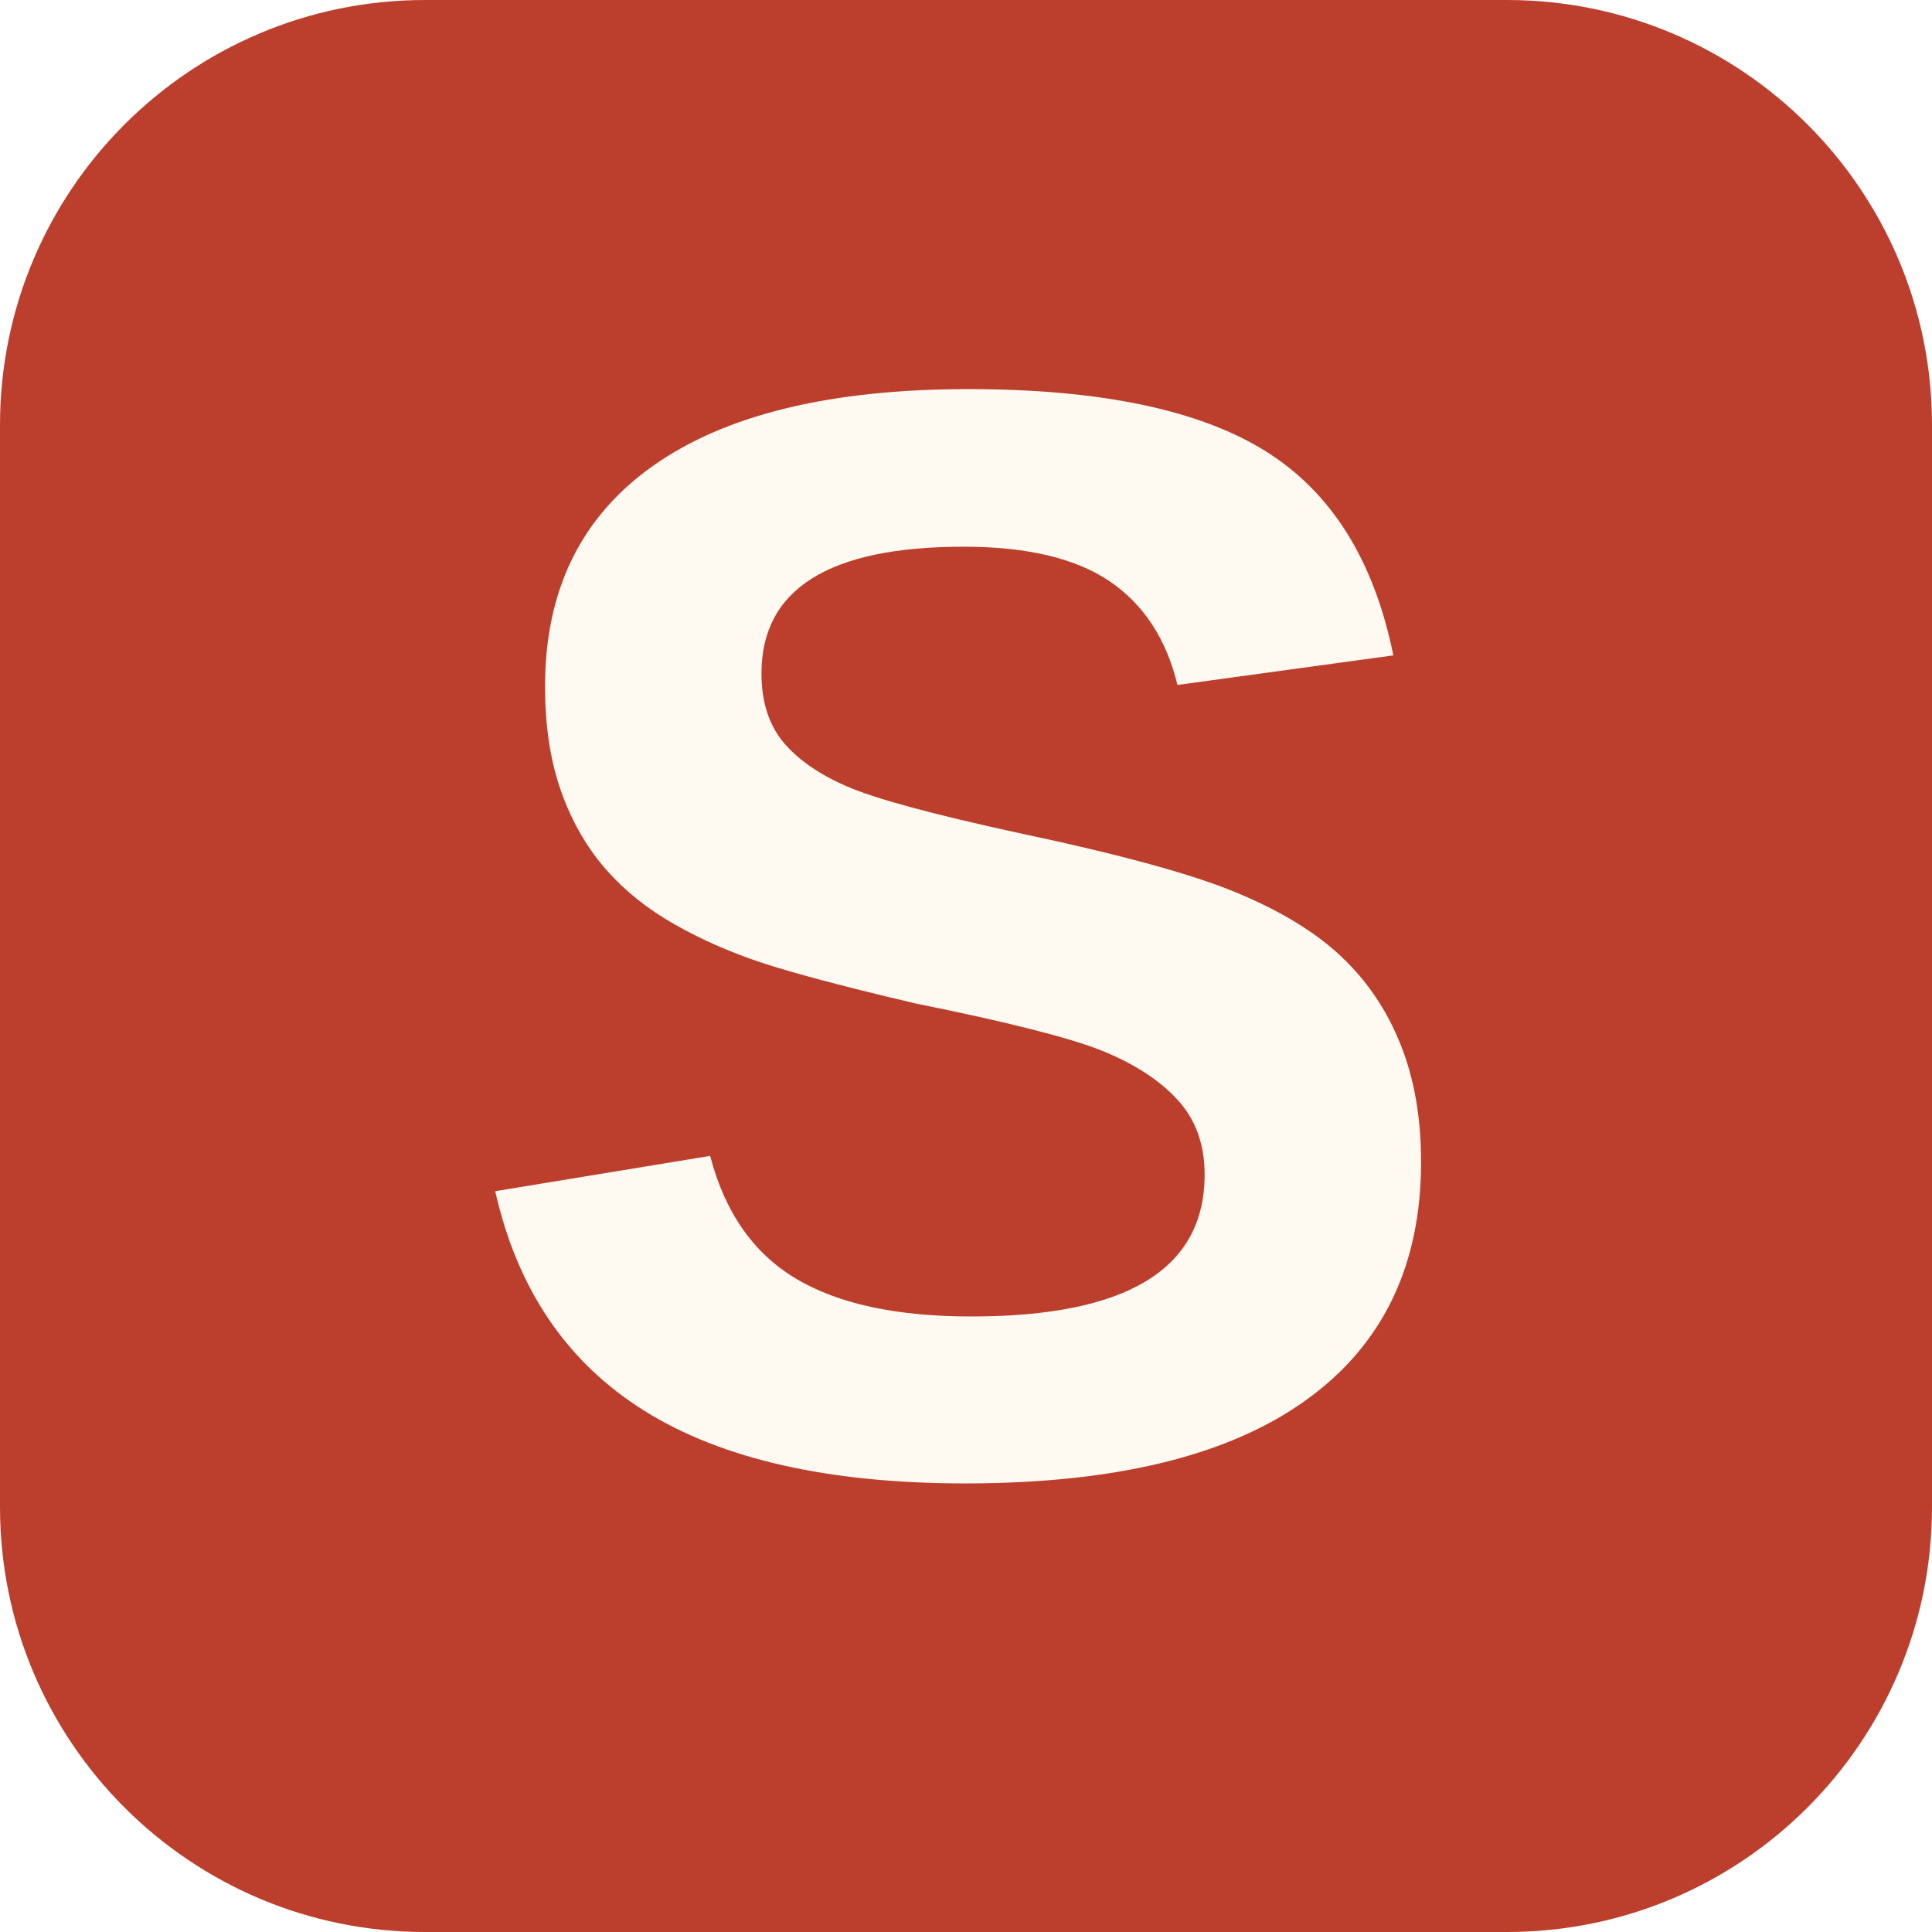
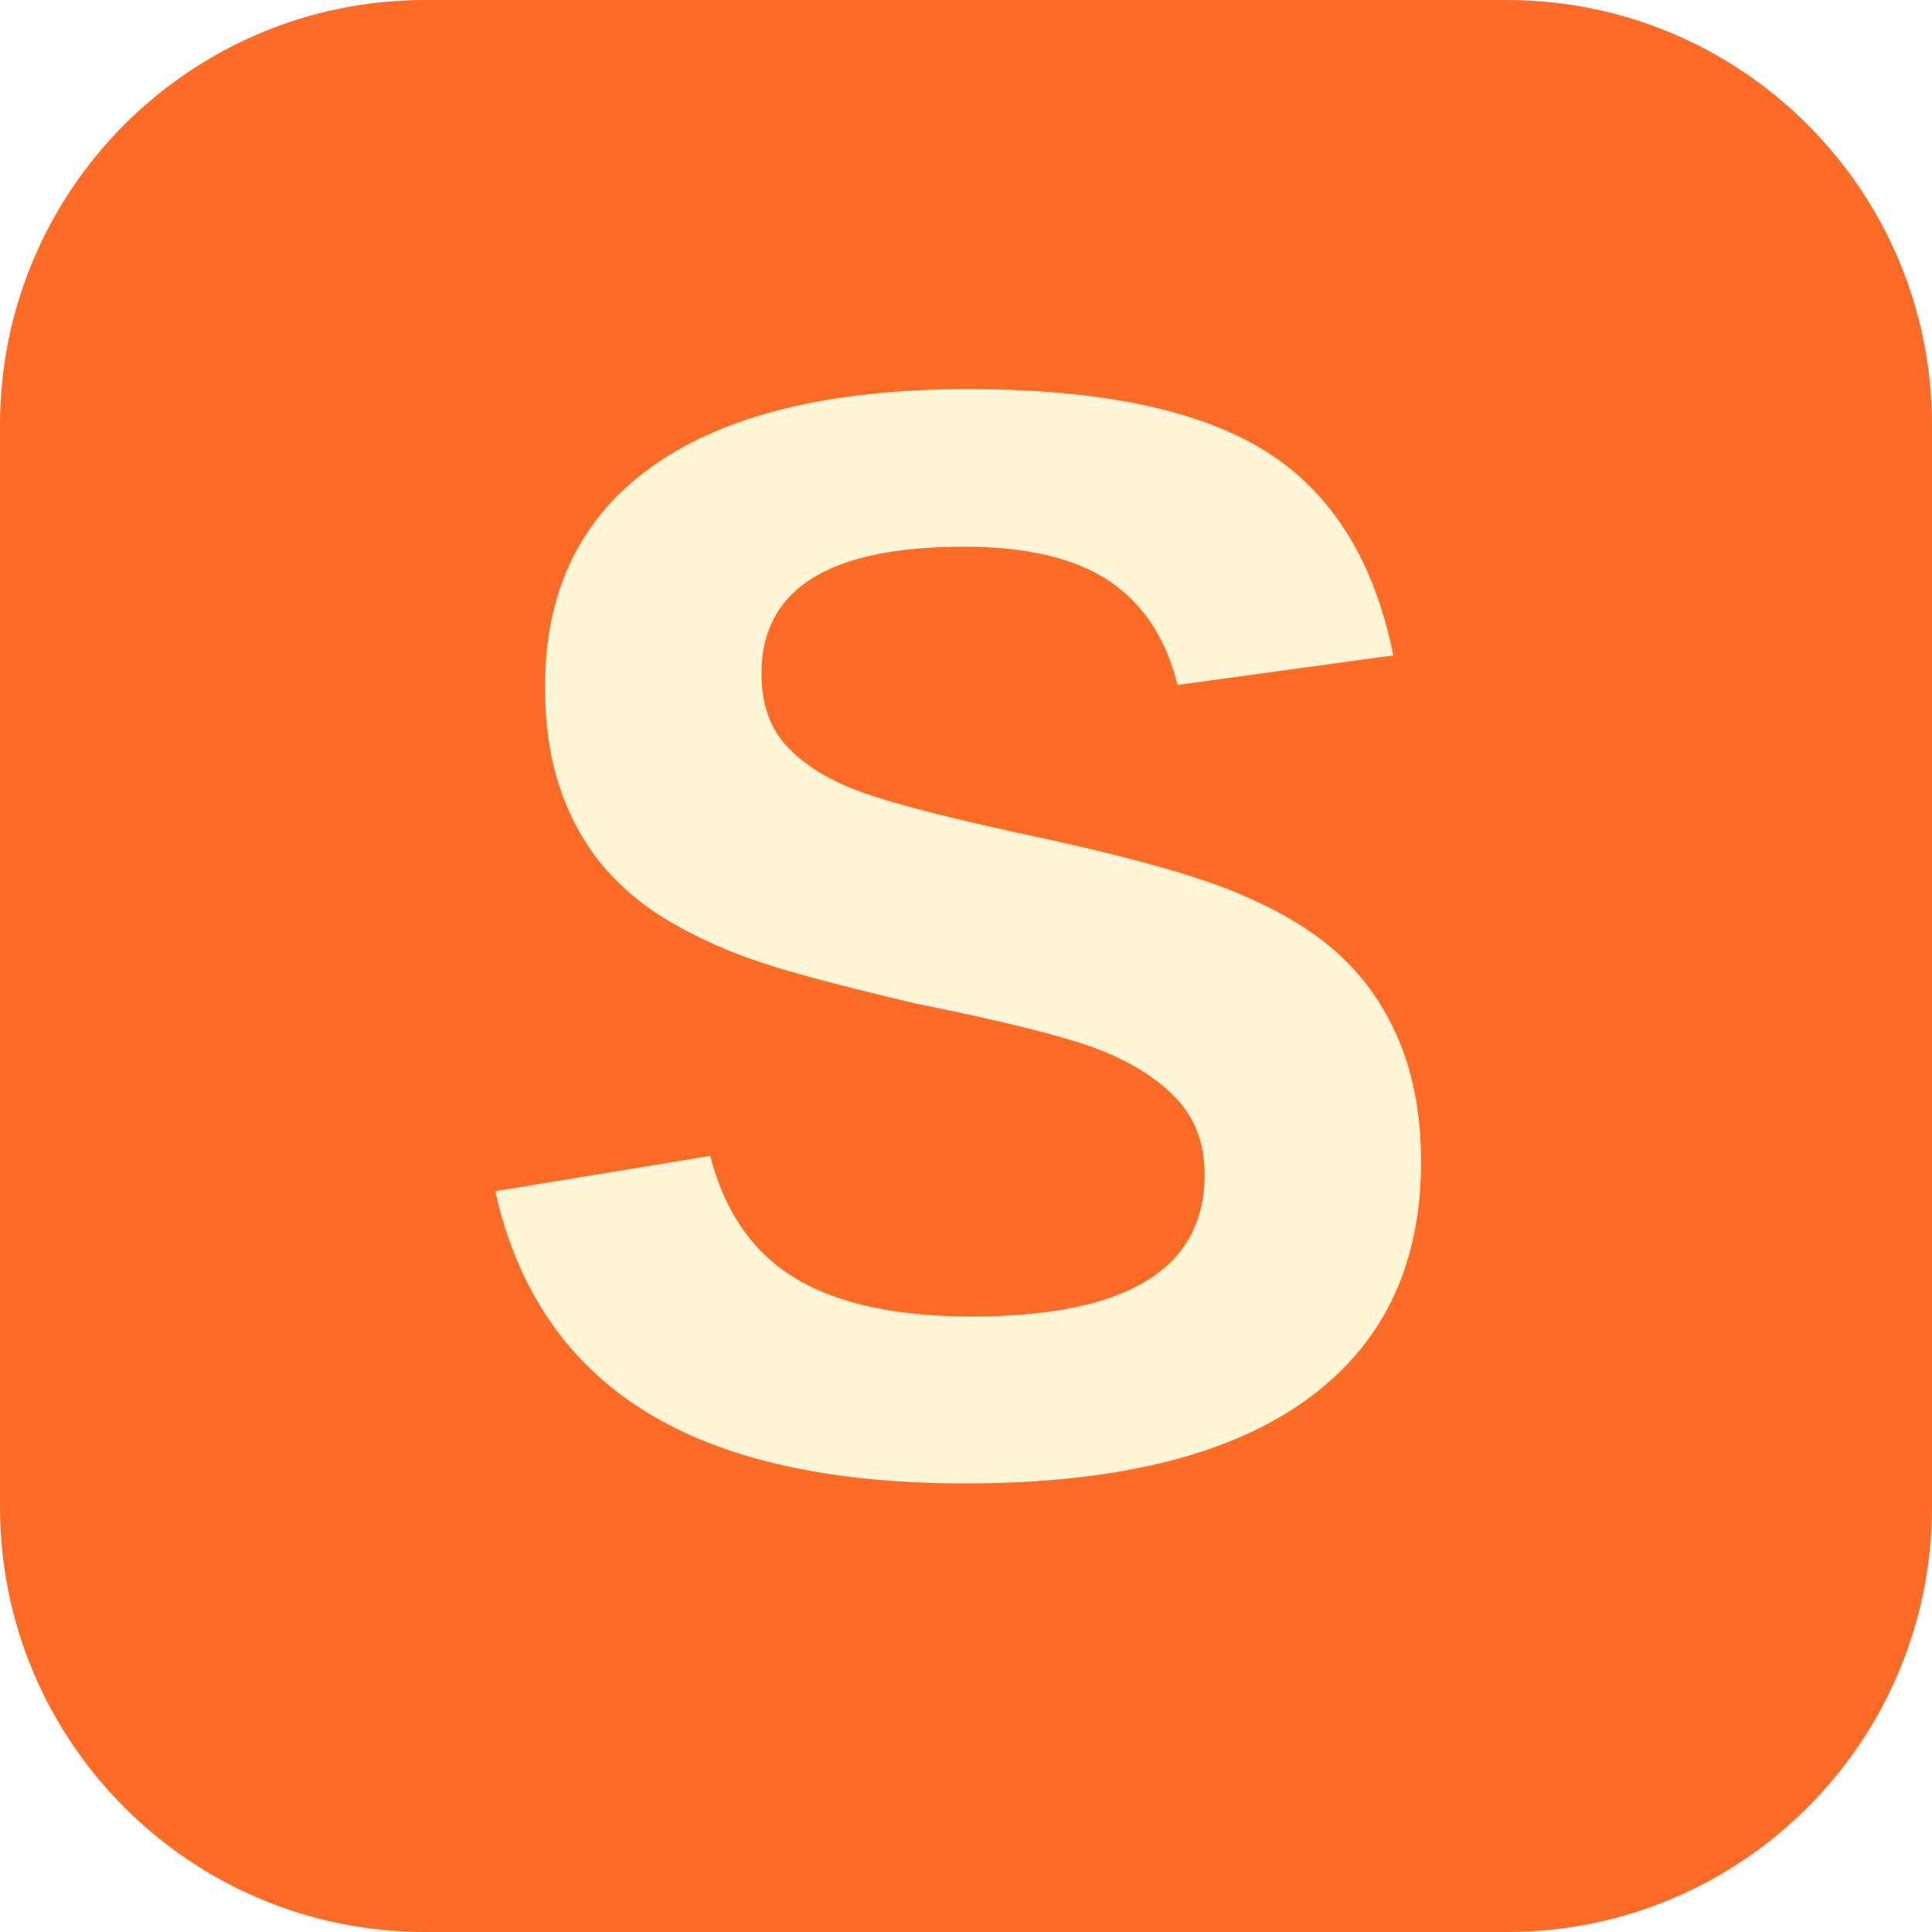
<svg xmlns="http://www.w3.org/2000/svg" viewBox="0 0 100 100">
-   <rect width="100" height="100" rx="22" fill="#bc3f2e" />
-   <text x="50" y="76" text-anchor="middle" font-family="Arial,sans-serif" font-size="80" font-weight="900" fill="#fffaf1">S</text>
+   <rect width="100" height="100" rx="22" fill="#fc6c26" />
+   <text x="50" y="76" text-anchor="middle" font-family="Arial,sans-serif" font-size="80" font-weight="900" fill="#fff4d6">S</text>
</svg>
